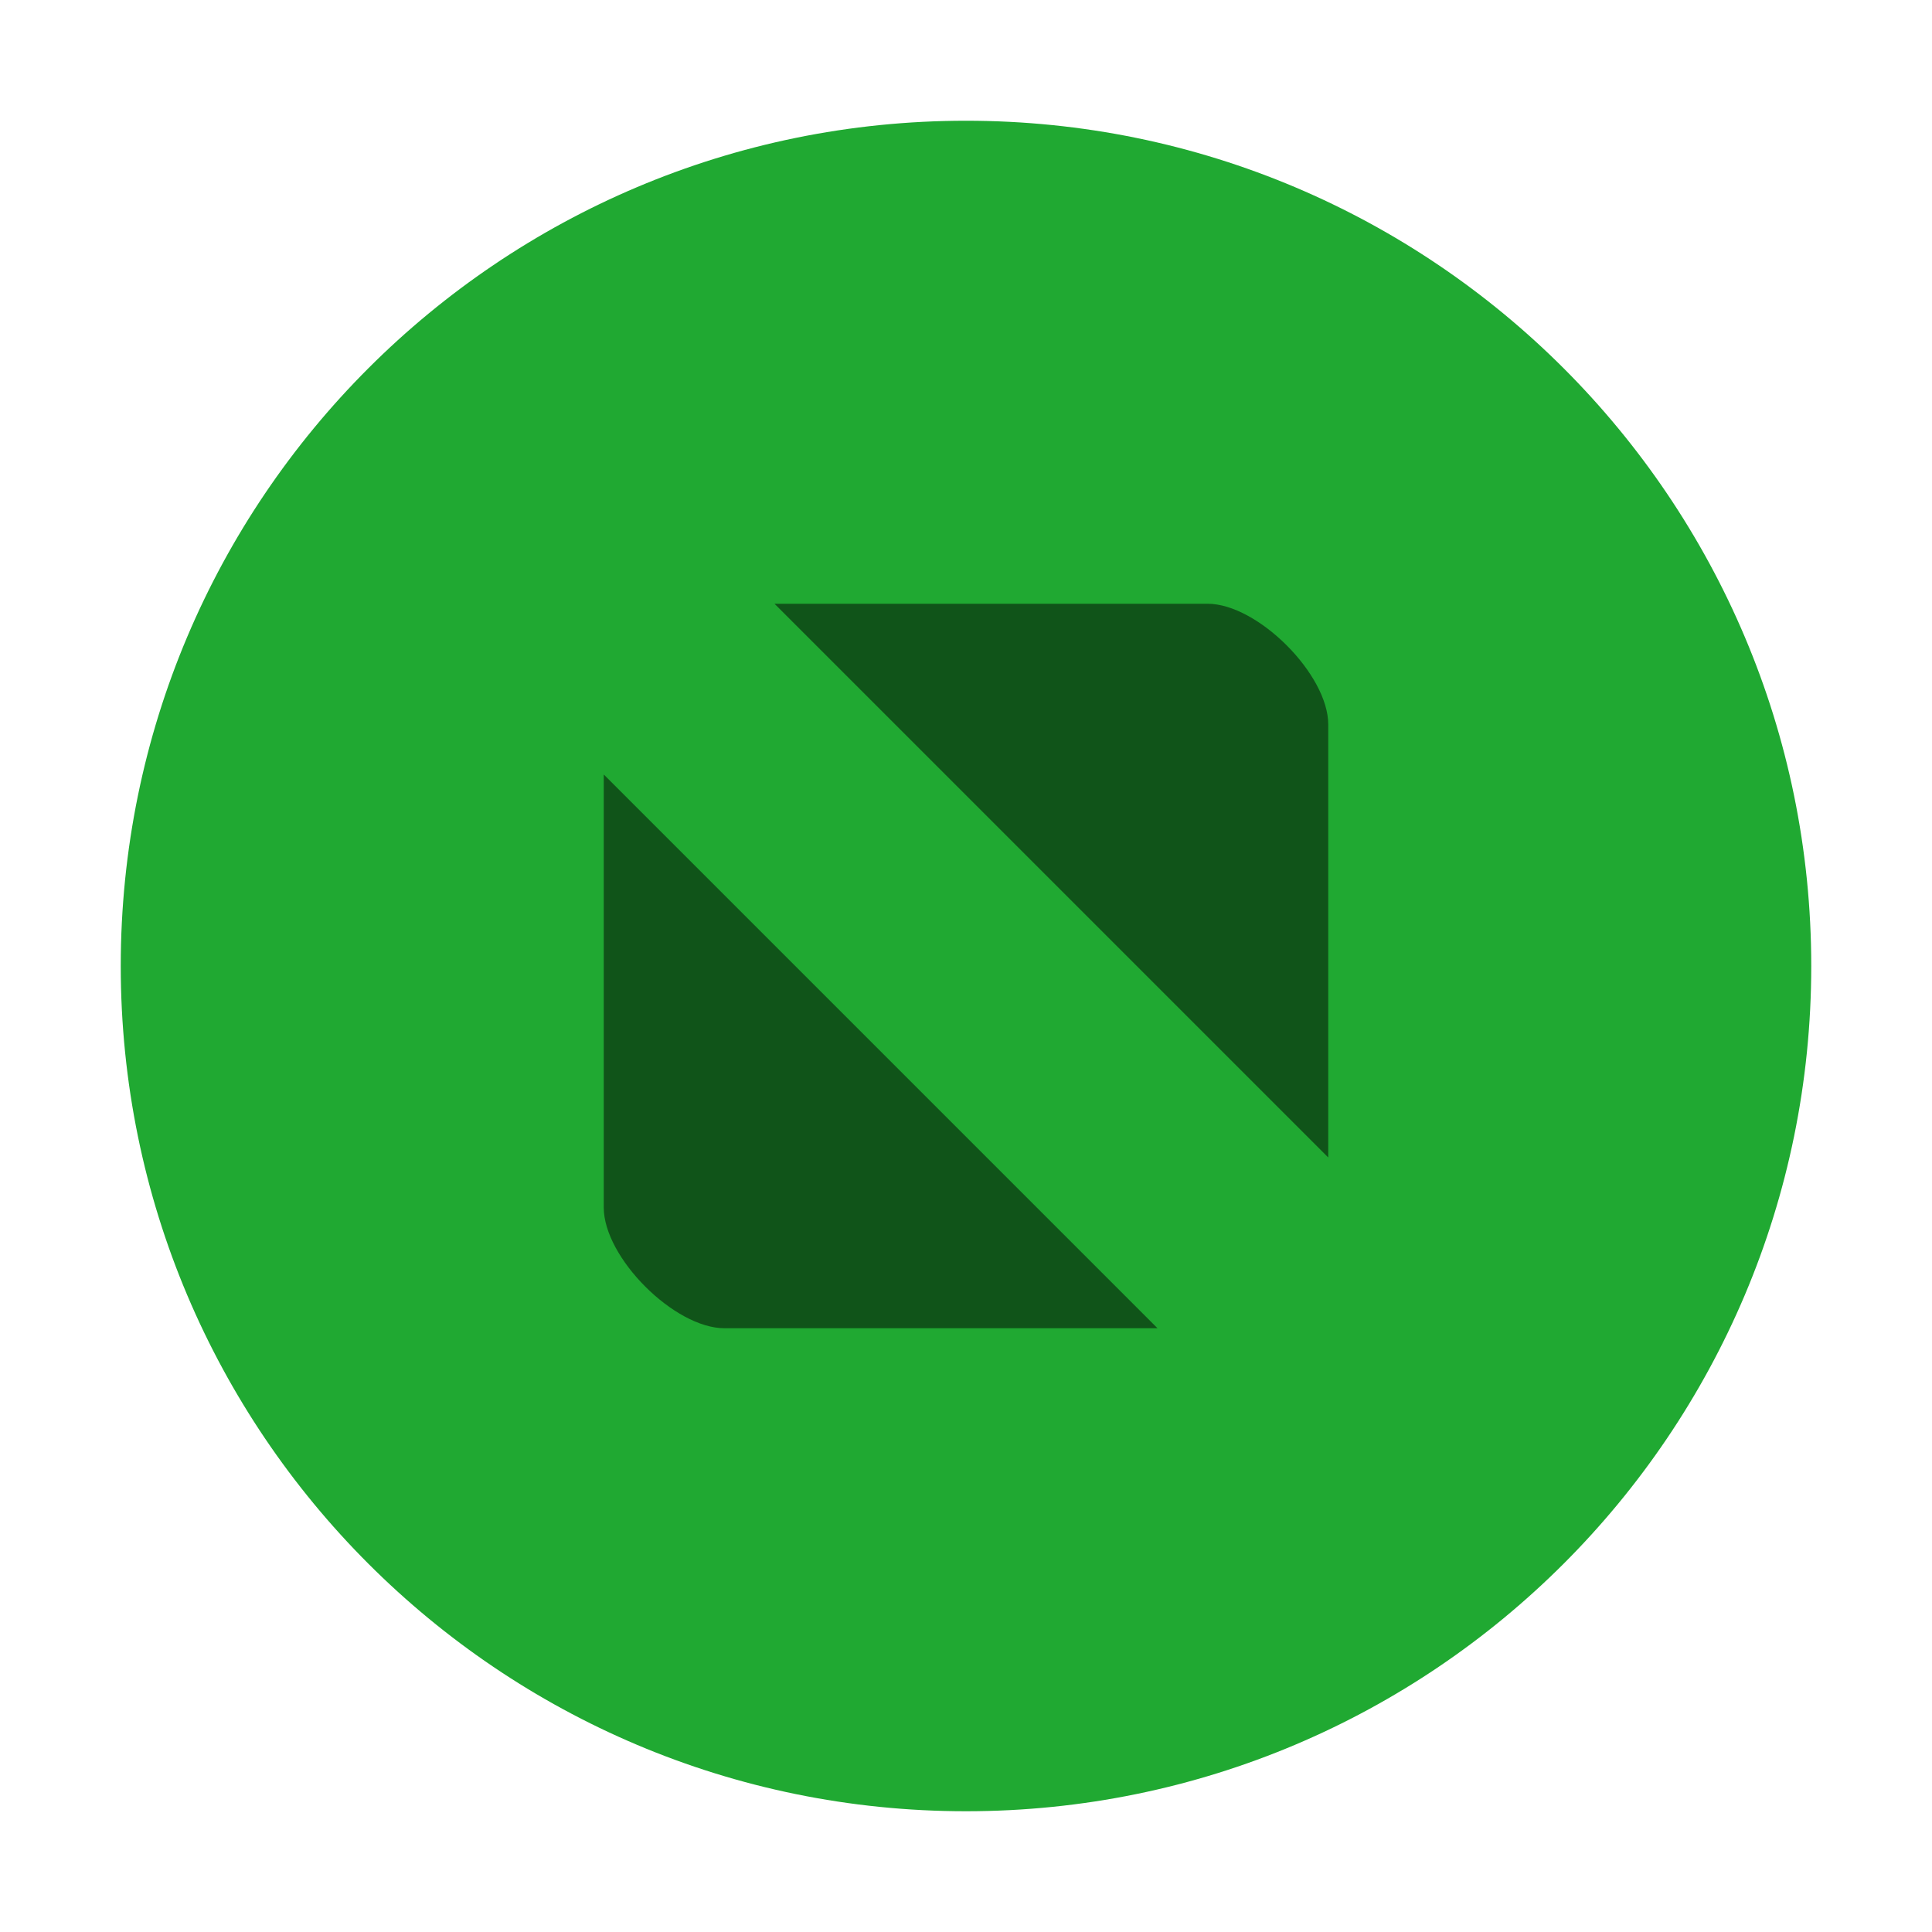
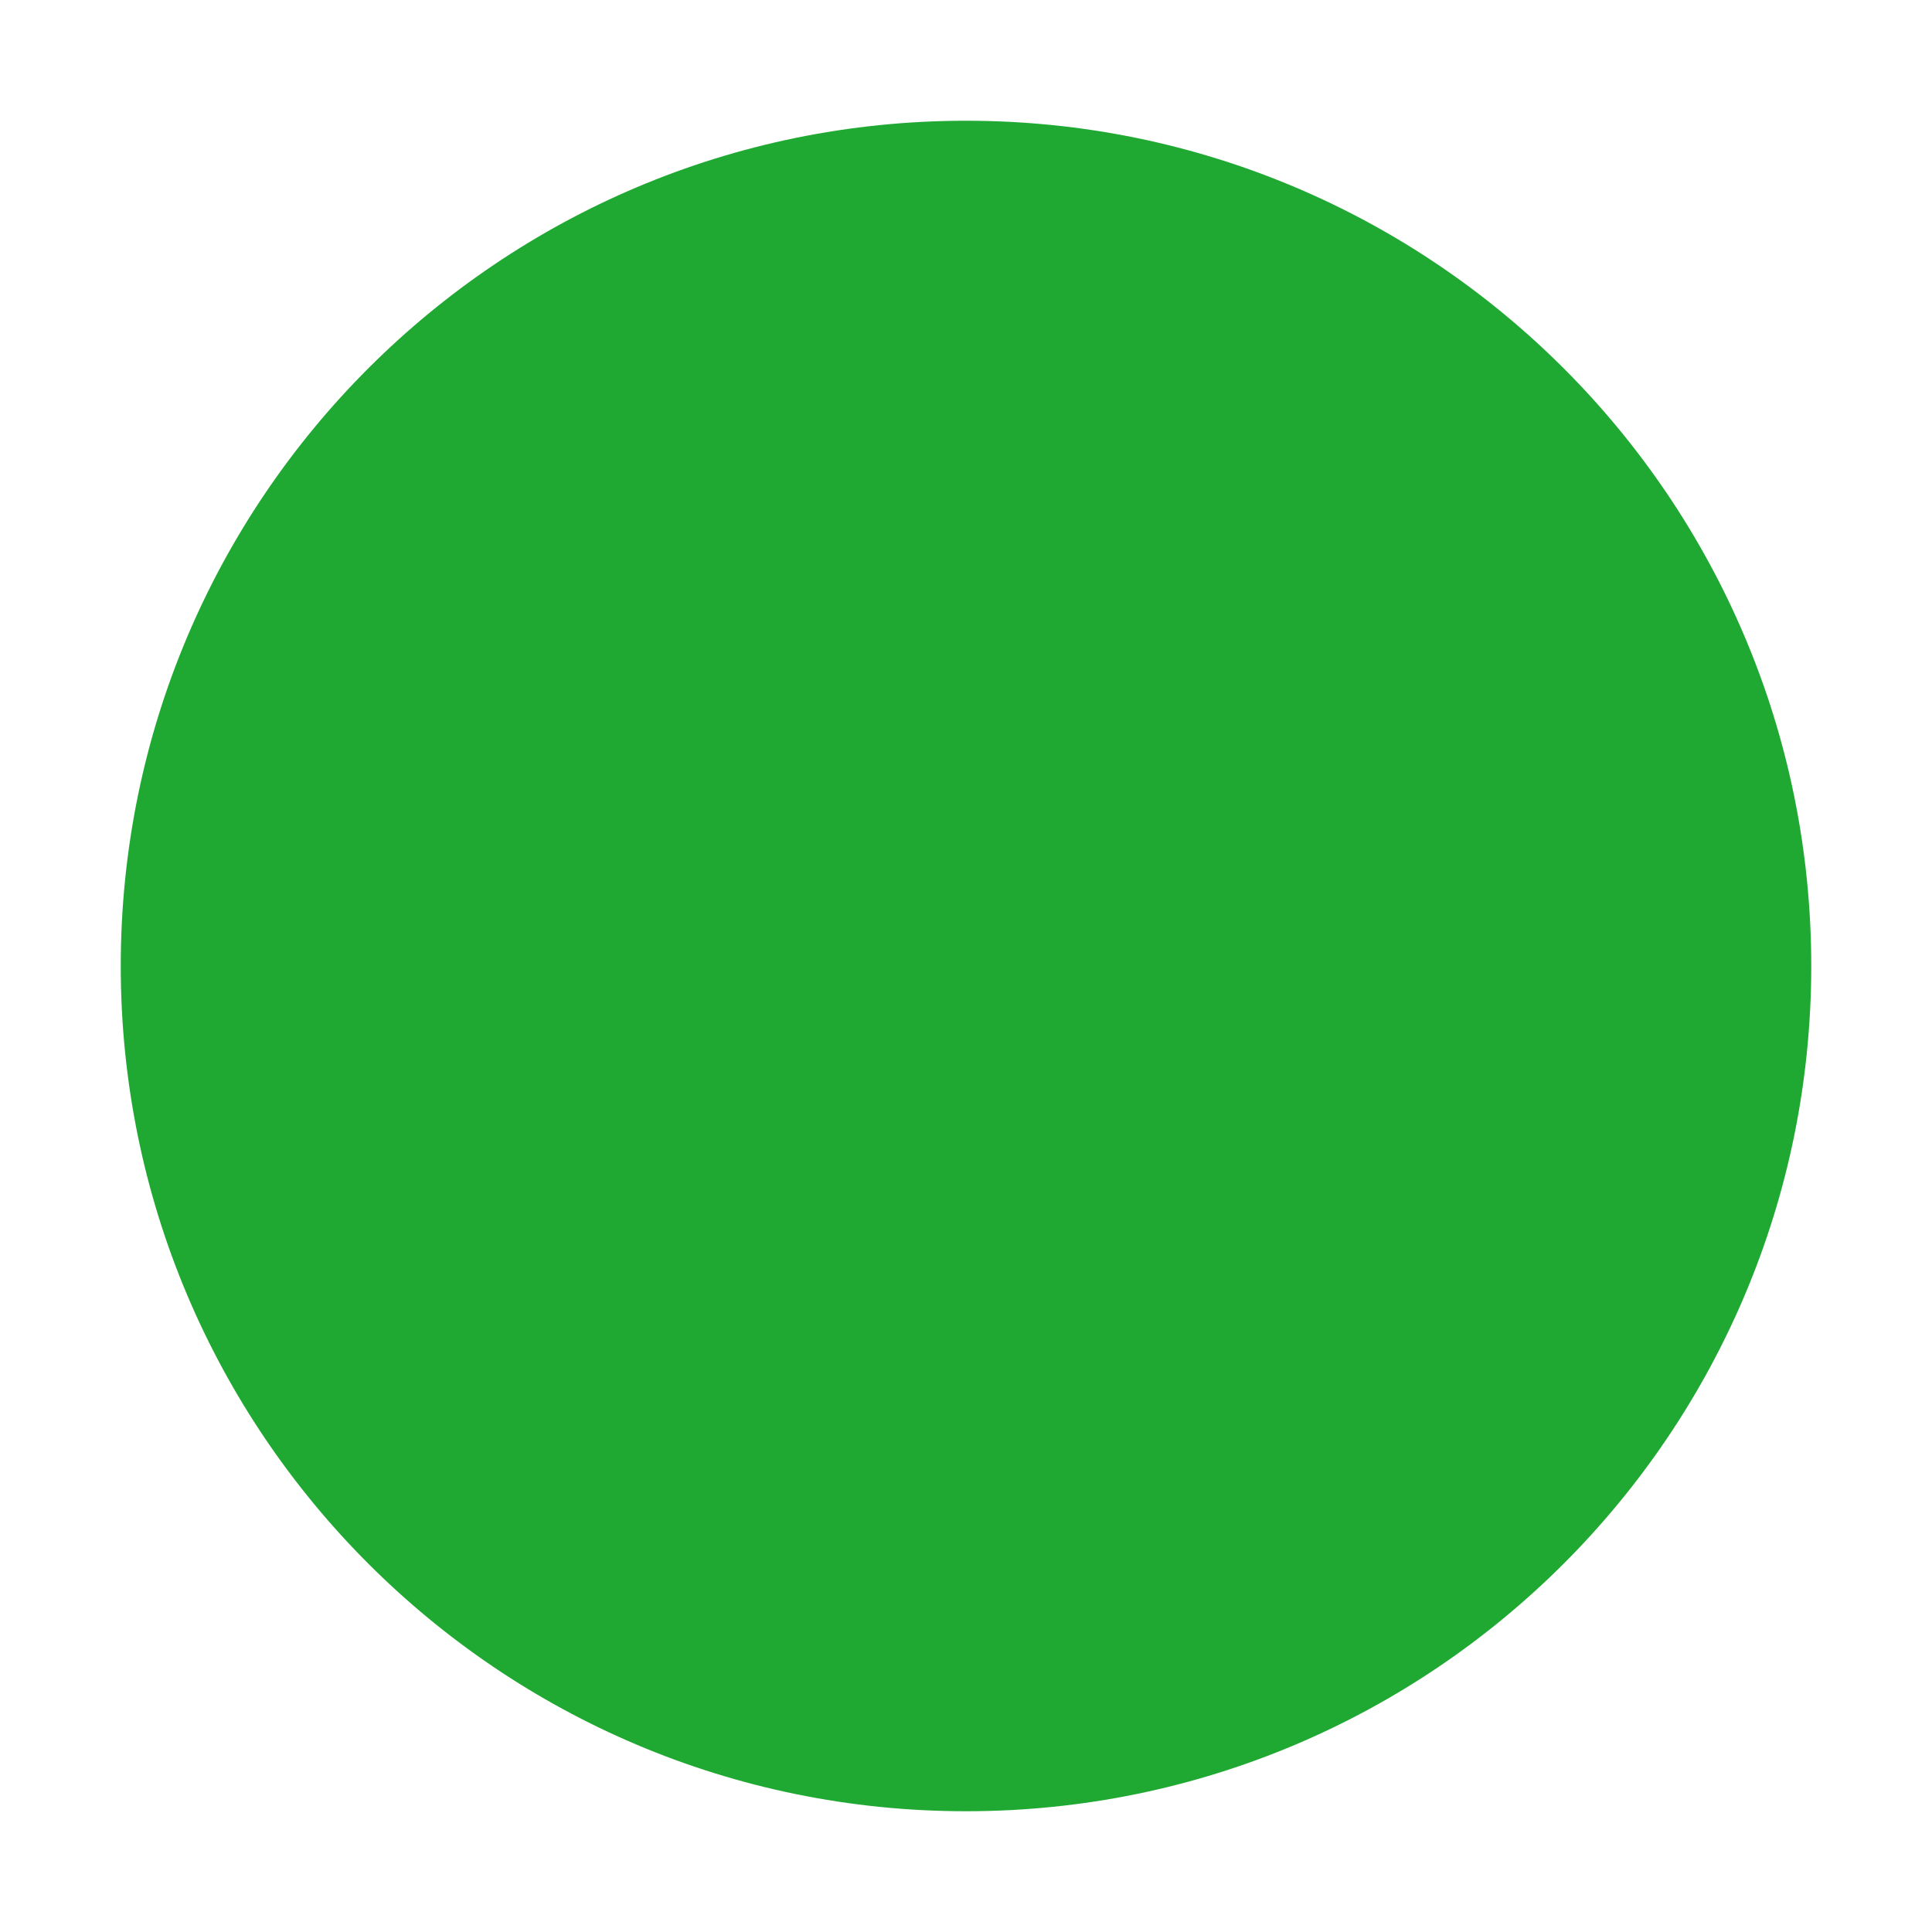
<svg xmlns="http://www.w3.org/2000/svg" width="16" height="16" id="svg9892" version="1.1">
  <defs id="mojave_theme">
    <linearGradient id="header_button_img_dark">
      <stop id="stop1959" offset="0" style="stop-color:#636363;stop-opacity:1" />
      <stop id="stop1961" offset="1" style="stop-color:#696969;stop-opacity:1" />
    </linearGradient>
    <linearGradient id="header_button_img">
      <stop style="stop-color:#f1f1f1;stop-opacity:1" offset="0" id="stop1945" />
      <stop style="stop-color:#fefefe;stop-opacity:1" offset="1" id="stop1947" />
    </linearGradient>
    <linearGradient id="theme_darker_color">
      <stop style="stop-color:#4d4d4d;stop-opacity:1;" offset="0" id="stop5416" />
    </linearGradient>
    <linearGradient id="button_active">
      <stop style="stop-color:#3d6ffc;stop-opacity:1" offset="0" id="stop5384" />
      <stop style="stop-color:#7ba3f7;stop-opacity:1" offset="1" id="stop5386" />
    </linearGradient>
    <linearGradient id="unchecked_highlight">
      <stop style="stop-color:#5f5f5f;stop-opacity:1;" offset="0" id="stop1645" />
    </linearGradient>
    <linearGradient id="dark_unchecked_bg">
      <stop id="stop1615" offset="0" style="stop-color:#6a6a6a;stop-opacity:1" />
      <stop id="stop1617" offset="1" style="stop-color:#545454;stop-opacity:1" />
    </linearGradient>
    <linearGradient id="hightlight">
      <stop style="stop-color:#5887fc;stop-opacity:1;" offset="0" id="stop1628" />
    </linearGradient>
    <linearGradient id="dark_checked_bg">
      <stop style="stop-color:#3458c0;stop-opacity:1" offset="0" id="stop1580" />
      <stop style="stop-color:#3d67e3;stop-opacity:1" offset="1" id="stop1582" />
    </linearGradient>
    <linearGradient id="selected_fg_color">
      <stop style="stop-color:#ffffffgit;stop-opacity:1;" offset="0" id="stop6555" />
    </linearGradient>
    <linearGradient id="selected_bg_color">
      <stop style="stop-color:#5683fa;stop-opacity:1;" offset="0" id="stop5956" />
    </linearGradient>
  </defs>
  <g id="layer1" style="display:inline" transform="translate(-28,199.6378)">
    <g transform="translate(-245,-9.000003)" style="display:inline" id="titlebutton-maximize-active">
      <rect ry="1.6930764e-05" y="-190.638" x="273" height="16" width="16" id="rect1584-1" style="opacity:0;fill:#000000;fill-opacity:1;stroke:none;stroke-width:0.474;stroke-linejoin:miter;stroke-miterlimit:4;stroke-dasharray:none;stroke-opacity:1;paint-order:markers stroke fill" />
      <g transform="translate(274,-189.6378)" id="titlebutton-maximize-active-1-0" style="enable-background:new">
        <g transform="translate(-5,-1033.362)" id="g6-9-6">
          <path style="fill:#20a932;fill-opacity:1;fill-rule:evenodd;stroke:none" d="m 12,1047.362 c 3.866,0 7,-3.134 7,-7 0,-3.866 -3.134,-7 -7,-7 -3.866,0 -7,3.134 -7,7 0,3.866 3.134,7 7,7" id="path2-36-3" />
-           <path style="opacity:0.5;fill:#000000;fill-opacity:1;stroke:none;stroke-width:2;stroke-linecap:round;stroke-linejoin:round;stroke-miterlimit:4;stroke-dasharray:none;stroke-opacity:1" d="M 10.414,1037.362 15,1041.948 v -3.586 c 0,-0.415 -0.585,-1 -1,-1 z M 9,1038.776 v 3.586 c 0,0.415 0.585,1 1,1 h 3.586 z" id="path4-0-2" />
        </g>
      </g>
    </g>
  </g>
</svg>
